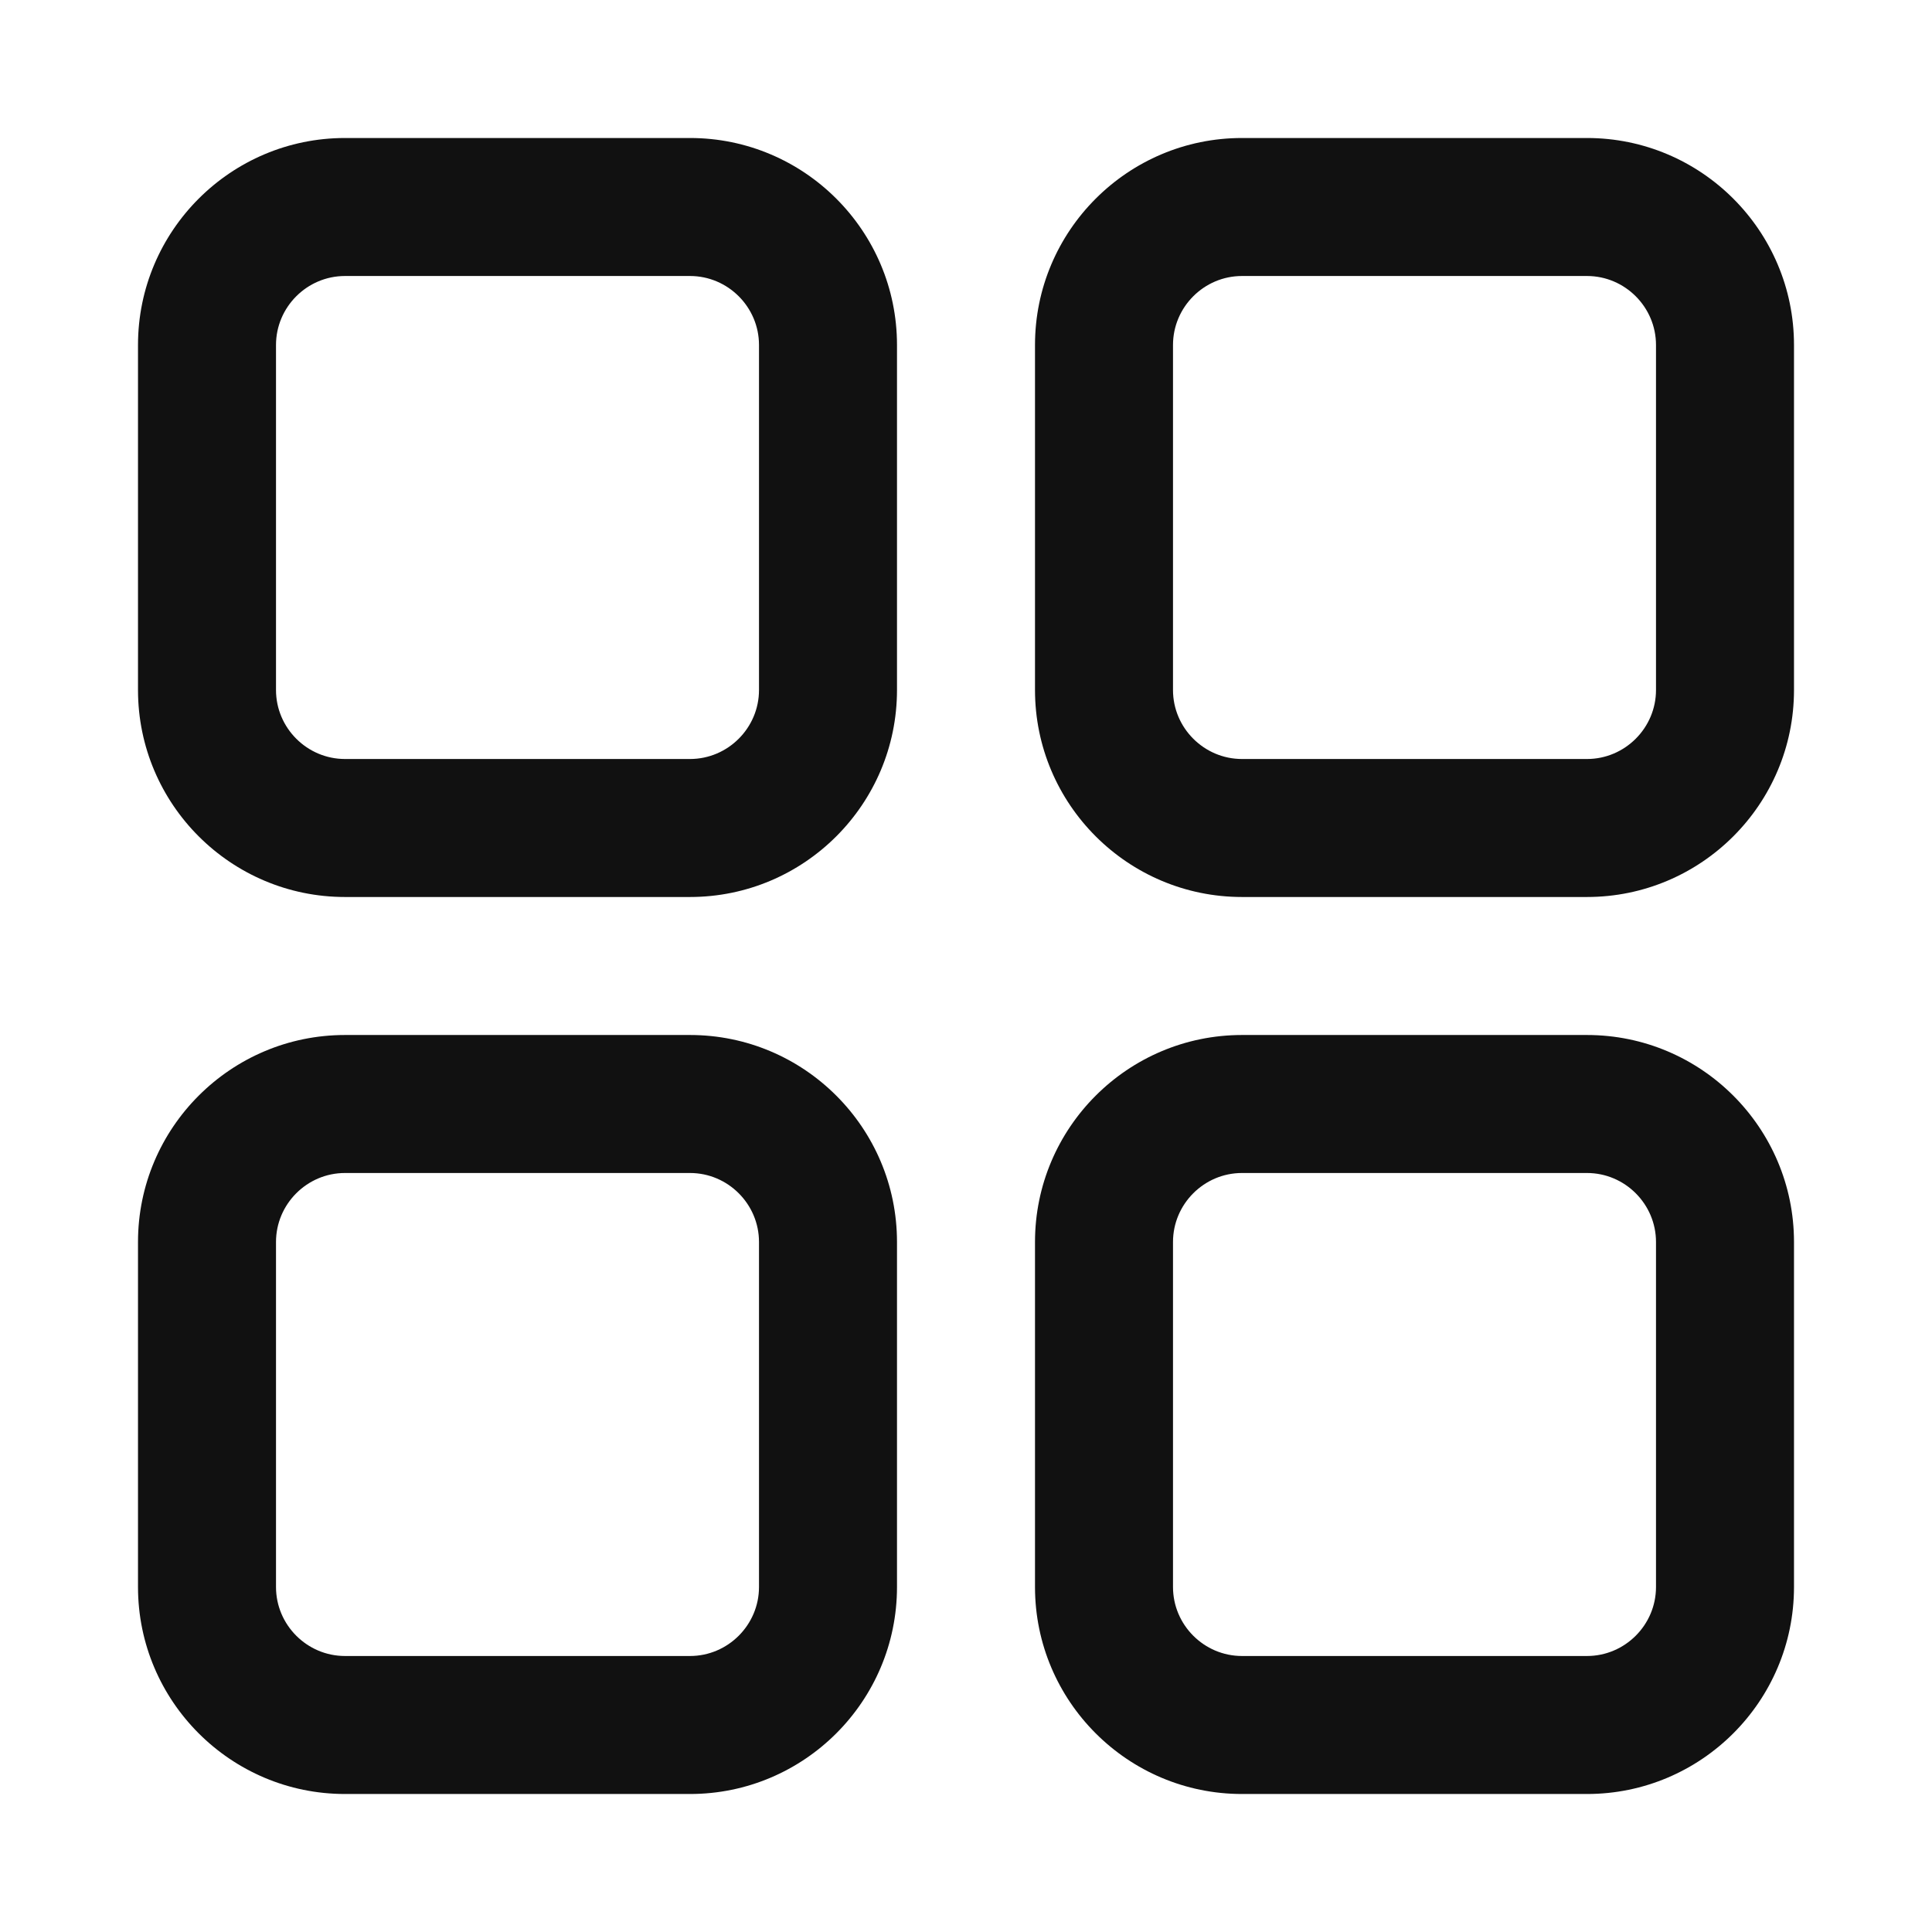
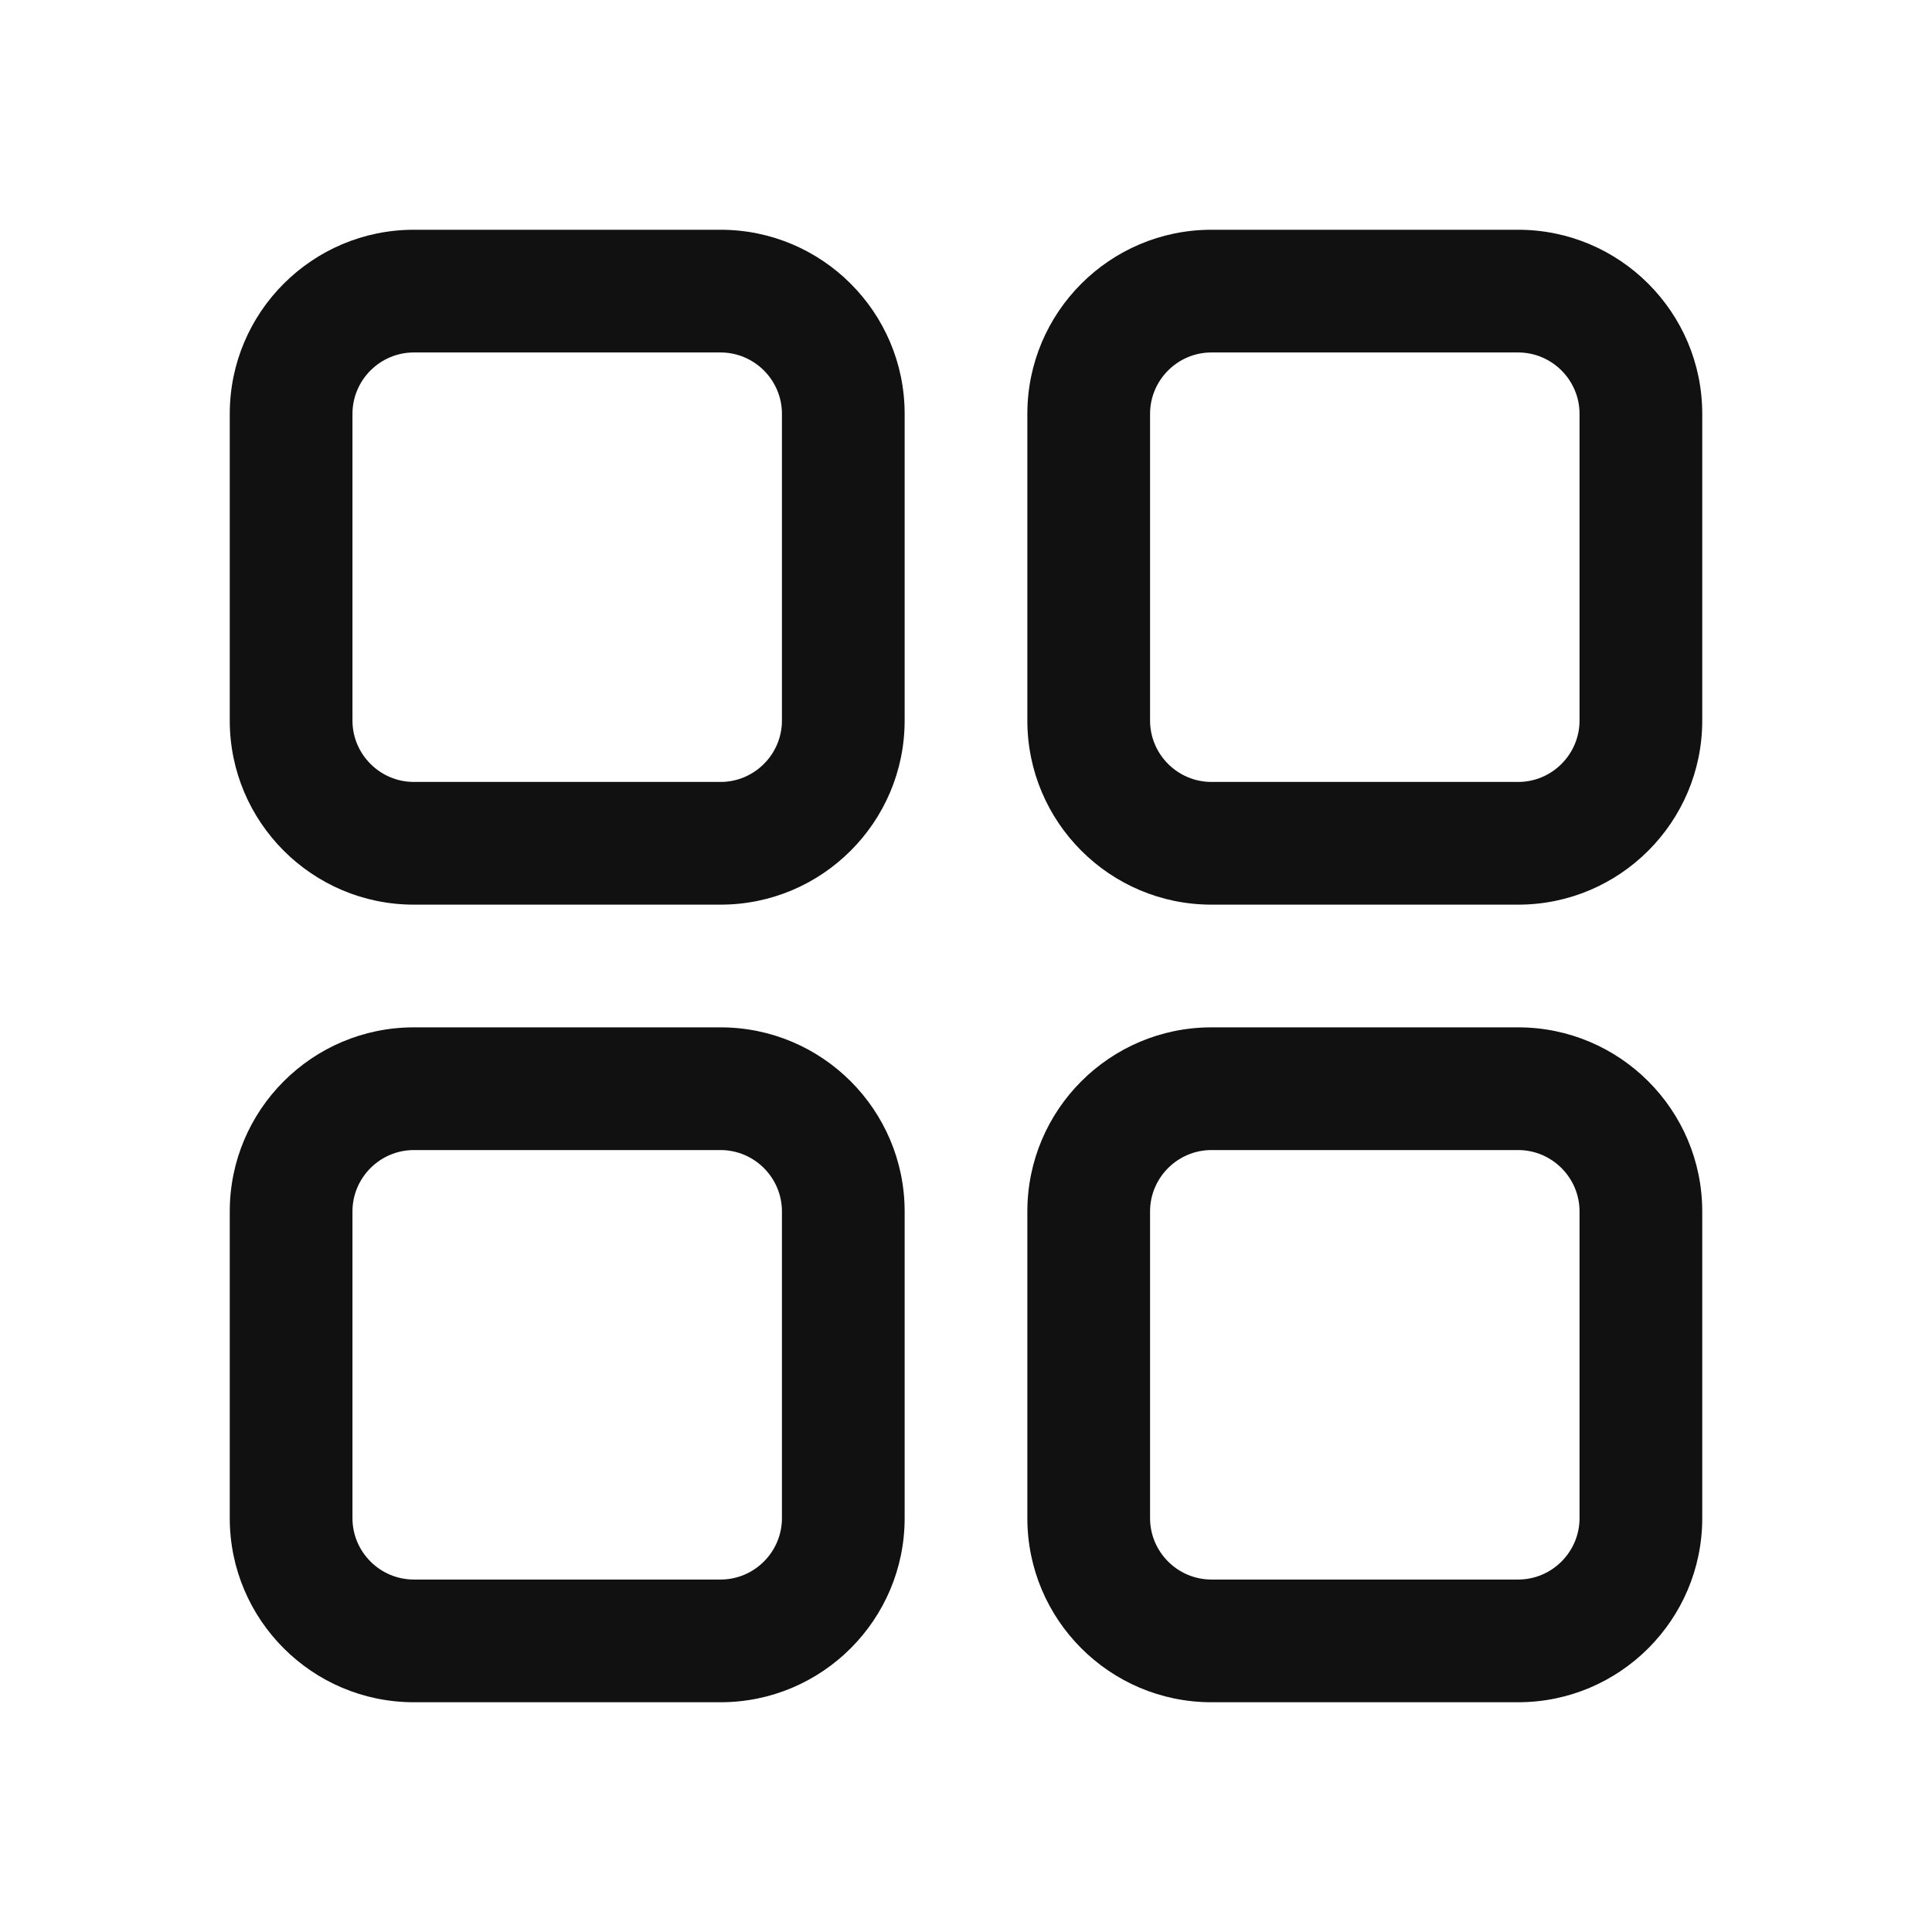
- <svg xmlns="http://www.w3.org/2000/svg" t="1779630591193" class="icon" viewBox="0 0 1024 1024" version="1.1" p-id="33541" width="128" height="128">
-   <path d="M365.714 950.857H182.857c-60.526 0-109.714-49.189-109.714-109.714V658.286c0-60.526 49.189-109.714 109.714-109.714h182.857c60.526 0 109.714 49.189 109.714 109.714v182.857c0 60.526-49.189 109.714-109.714 109.714zM182.857 621.714c-20.114 0-36.571 16.457-36.571 36.571v182.857c0 20.114 16.457 36.571 36.571 36.571h182.857c20.114 0 36.571-16.457 36.571-36.571V658.286c0-20.114-16.457-36.571-36.571-36.571H182.857zM365.714 475.429H182.857c-60.526 0-109.714-49.189-109.714-109.714V182.857c0-60.526 49.189-109.714 109.714-109.714h182.857c60.526 0 109.714 49.189 109.714 109.714v182.857c0 60.526-49.189 109.714-109.714 109.714zM182.857 146.286c-20.114 0-36.571 16.457-36.571 36.571v182.857c0 20.114 16.457 36.571 36.571 36.571h182.857c20.114 0 36.571-16.457 36.571-36.571V182.857c0-20.114-16.457-36.571-36.571-36.571H182.857zM841.143 950.857H658.286c-60.526 0-109.714-49.189-109.714-109.714V658.286c0-60.526 49.189-109.714 109.714-109.714h182.857c60.526 0 109.714 49.189 109.714 109.714v182.857c0 60.526-49.189 109.714-109.714 109.714zM658.286 621.714c-20.114 0-36.571 16.457-36.571 36.571v182.857c0 20.114 16.457 36.571 36.571 36.571h182.857c20.114 0 36.571-16.457 36.571-36.571V658.286c0-20.114-16.457-36.571-36.571-36.571H658.286zM950.857 182.857v182.857c0 60.526-49.189 109.714-109.714 109.714H658.286c-60.526 0-109.714-49.189-109.714-109.714V182.857c0-60.526 49.189-109.714 109.714-109.714h182.857c60.526 0 109.714 49.189 109.714 109.714zM621.714 365.714c0 20.114 16.457 36.571 36.571 36.571h182.857c20.114 0 36.571-16.457 36.571-36.571V182.857c0-20.114-16.457-36.571-36.571-36.571H658.286c-20.114 0-36.571 16.457-36.571 36.571v182.857z" p-id="33542" fill="#111111">
- 	</path>
+ <svg xmlns="http://www.w3.org/2000/svg" t="1779630591193" class="icon" viewBox="0 0 1024 1024" version="1.1" p-id="33541" width="128" height="128" id="svg1">
+   <defs id="defs1" />
+   <path d="M 381.925,902.224 H 219.332 c -53.818,0 -97.556,-43.738 -97.556,-97.556 V 642.075 c 0,-53.818 43.738,-97.556 97.556,-97.556 h 162.593 c 53.818,0 97.556,43.738 97.556,97.556 v 162.593 c 0,53.818 -43.738,97.556 -97.556,97.556 z M 219.332,609.556 c -17.885,0 -32.519,14.633 -32.519,32.519 v 162.593 c 0,17.885 14.633,32.519 32.519,32.519 h 162.593 c 17.885,0 32.519,-14.633 32.519,-32.519 V 642.075 c 0,-17.885 -14.633,-32.519 -32.519,-32.519 z M 381.925,479.481 H 219.332 c -53.818,0 -97.556,-43.738 -97.556,-97.556 V 219.332 c 0,-53.818 43.738,-97.556 97.556,-97.556 h 162.593 c 53.818,0 97.556,43.738 97.556,97.556 v 162.593 c 0,53.818 -43.738,97.556 -97.556,97.556 z M 219.332,186.813 c -17.885,0 -32.519,14.633 -32.519,32.519 v 162.593 c 0,17.885 14.633,32.519 32.519,32.519 h 162.593 c 17.885,0 32.519,-14.633 32.519,-32.519 V 219.332 c 0,-17.885 -14.633,-32.519 -32.519,-32.519 z M 804.668,902.224 H 642.075 c -53.818,0 -97.556,-43.738 -97.556,-97.556 V 642.075 c 0,-53.818 43.738,-97.556 97.556,-97.556 h 162.593 c 53.818,0 97.556,43.738 97.556,97.556 v 162.593 c 0,53.818 -43.738,97.556 -97.556,97.556 z M 642.075,609.556 c -17.885,0 -32.519,14.633 -32.519,32.519 v 162.593 c 0,17.885 14.633,32.519 32.519,32.519 h 162.593 c 17.885,0 32.519,-14.633 32.519,-32.519 V 642.075 c 0,-17.885 -14.633,-32.519 -32.519,-32.519 z M 902.224,219.332 v 162.593 c 0,53.818 -43.738,97.556 -97.556,97.556 H 642.075 c -53.818,0 -97.556,-43.738 -97.556,-97.556 V 219.332 c 0,-53.818 43.738,-97.556 97.556,-97.556 h 162.593 c 53.818,0 97.556,43.738 97.556,97.556 z M 609.556,381.925 c 0,17.885 14.633,32.519 32.519,32.519 h 162.593 c 17.885,0 32.519,-14.633 32.519,-32.519 V 219.332 c 0,-17.885 -14.633,-32.519 -32.519,-32.519 H 642.075 c -17.885,0 -32.519,14.633 -32.519,32.519 z" p-id="33542" fill="#111111" id="path1" style="stroke-width:0.889" />
</svg>
